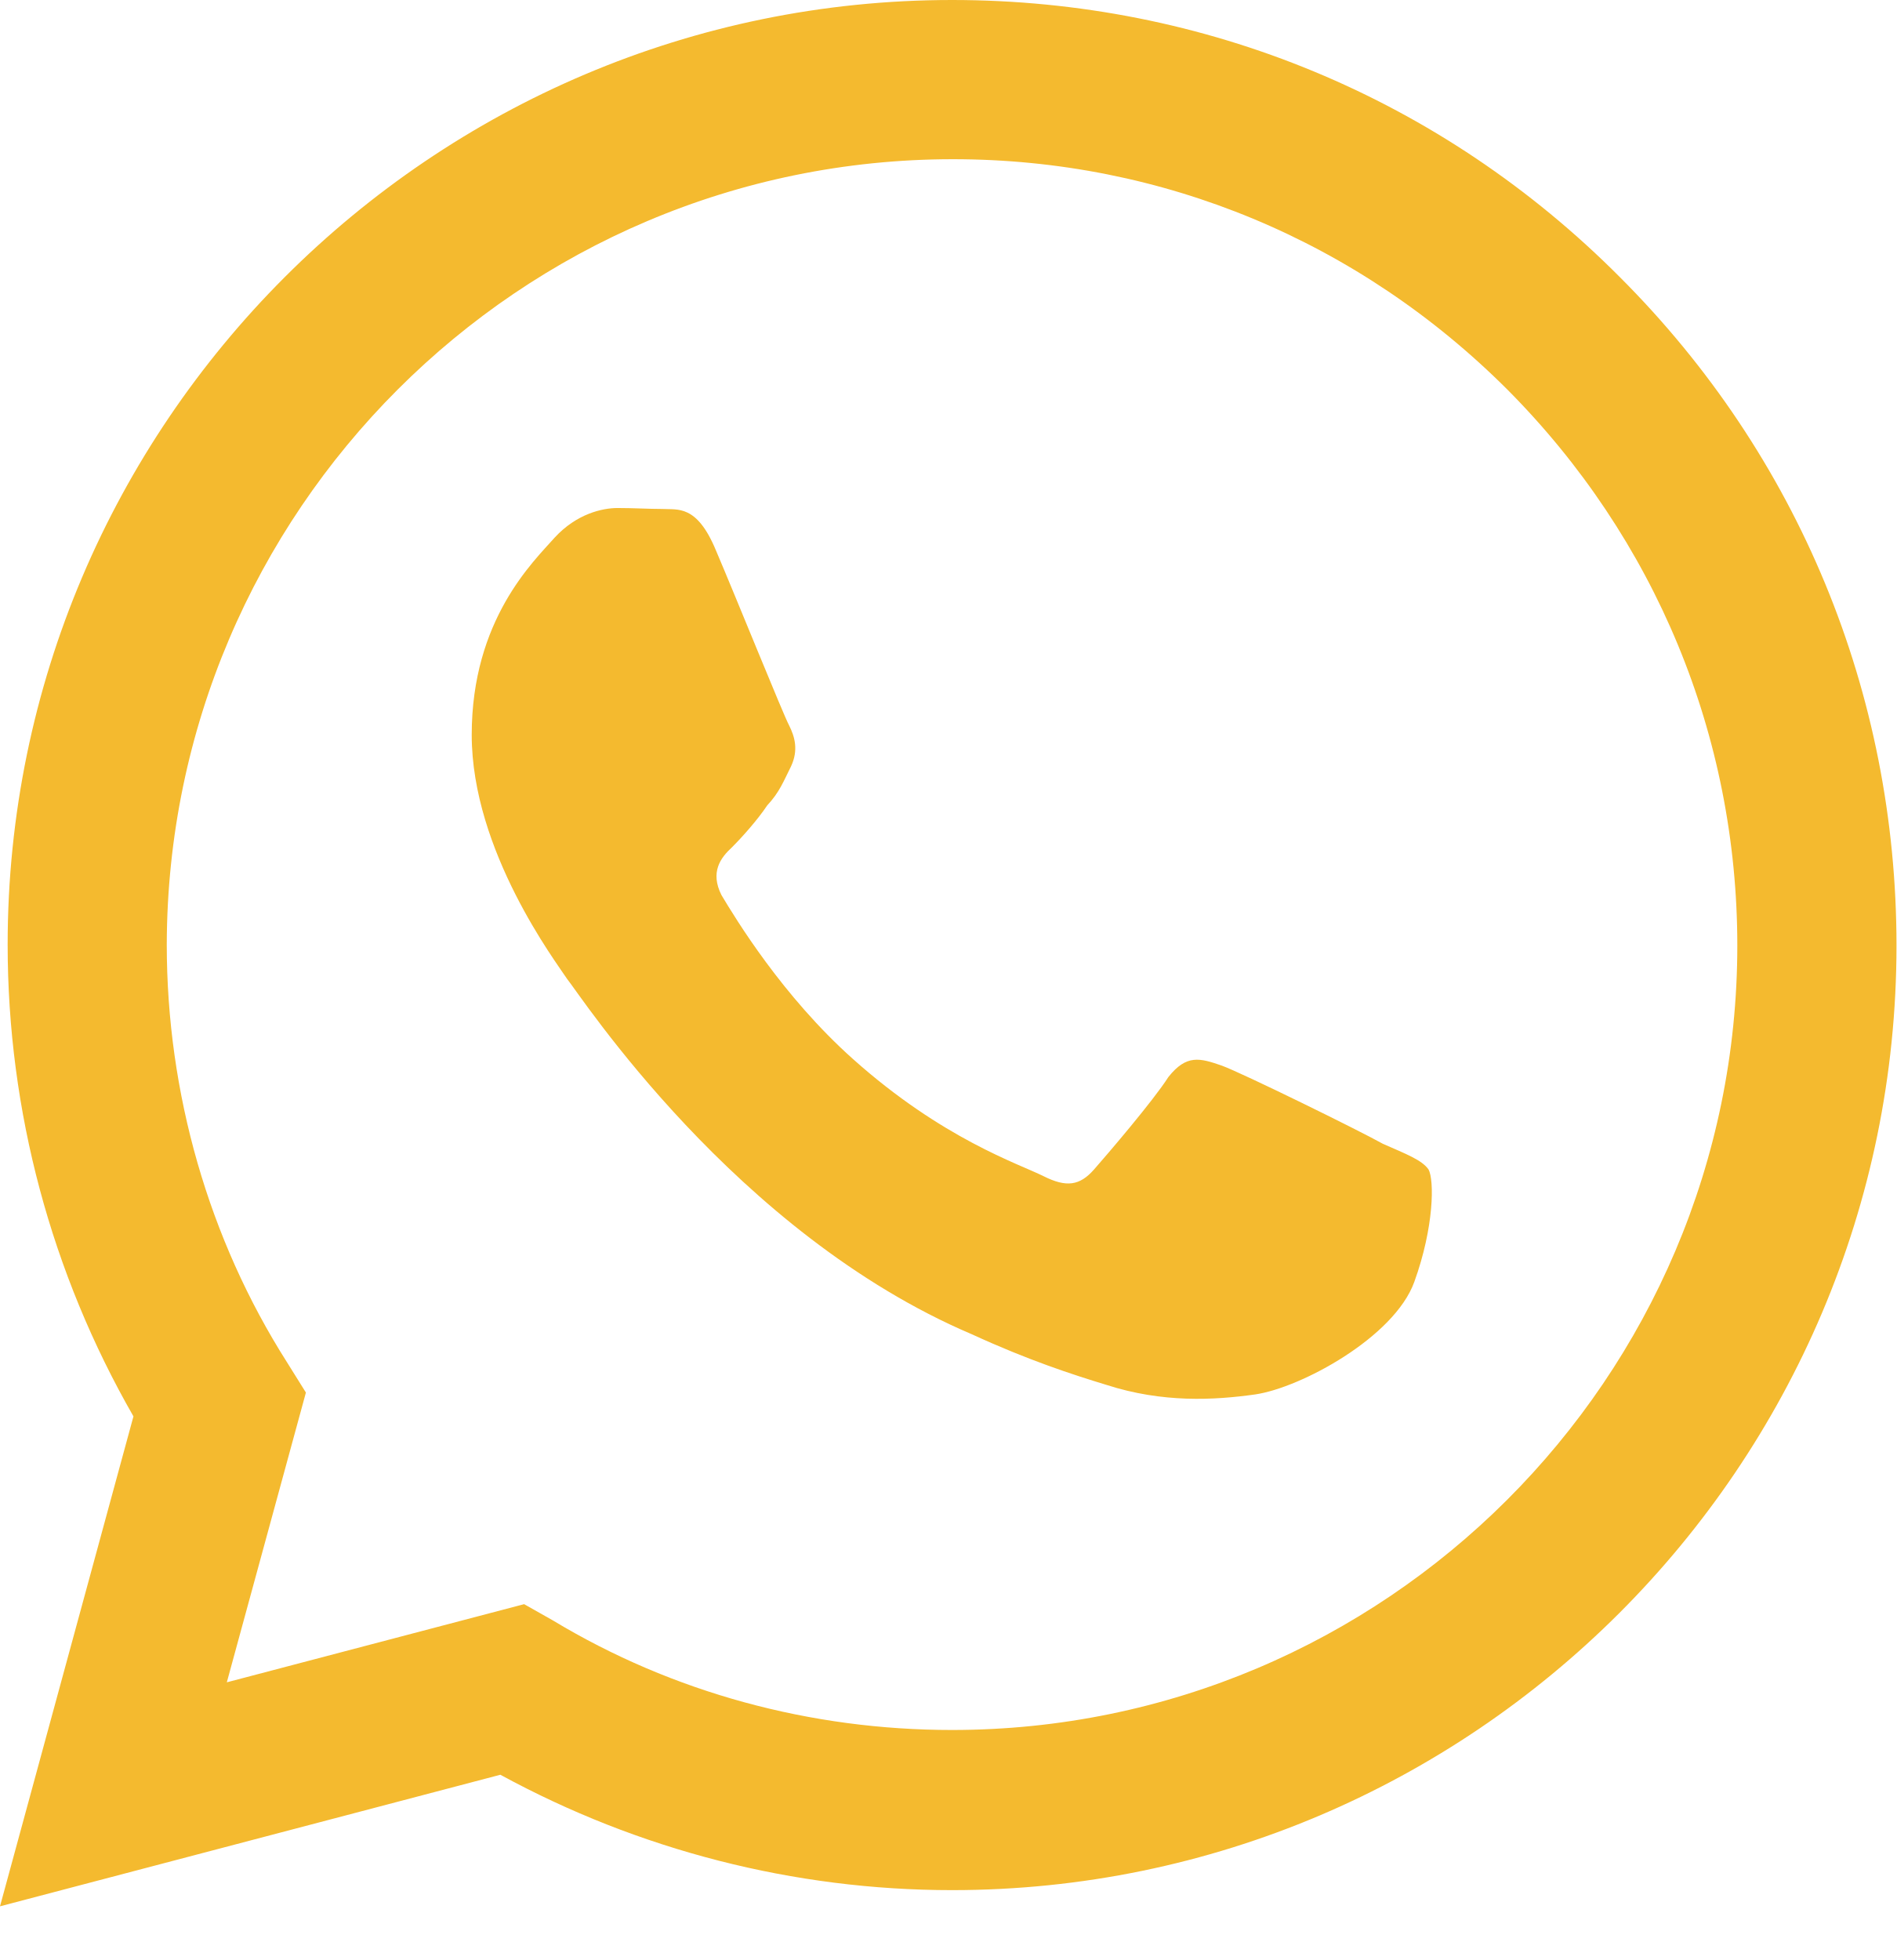
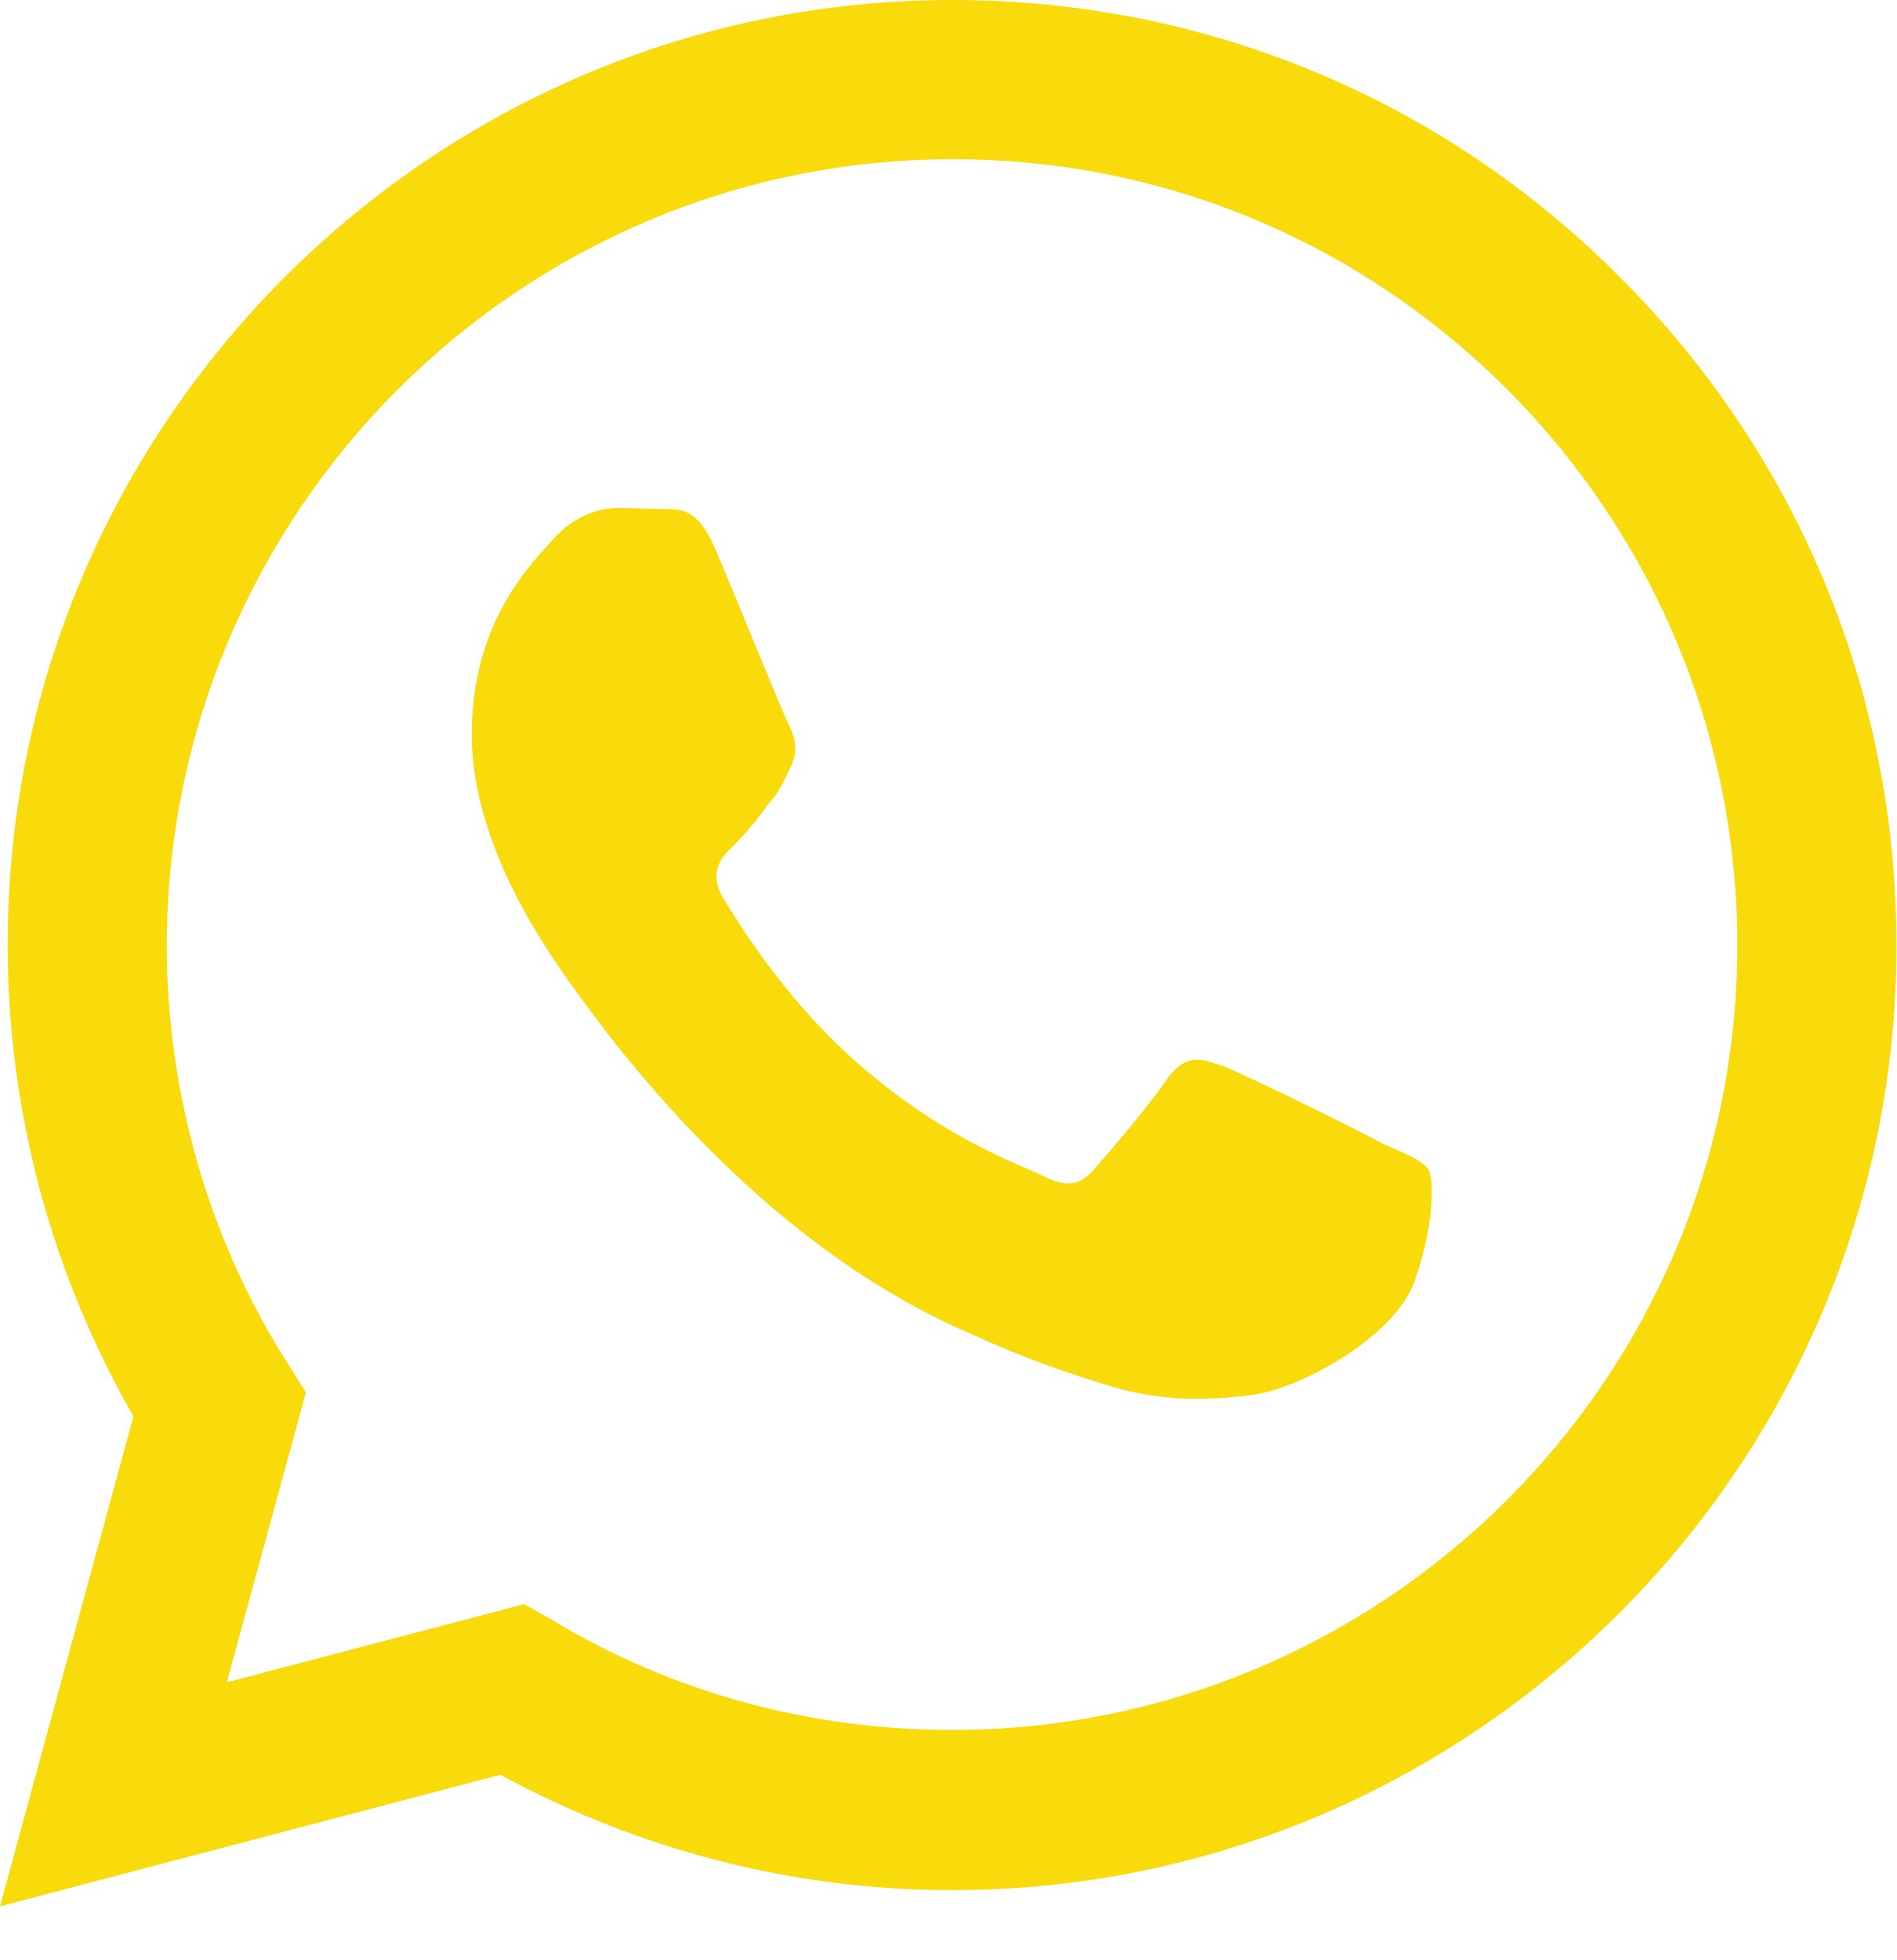
<svg xmlns="http://www.w3.org/2000/svg" width="30" height="31" viewBox="0 0 30 31" fill="none">
-   <path id="Vector" d="M15.06 0C6.829 0 0.121 6.709 0.121 14.94C0.121 17.578 0.814 20.141 2.111 22.402L0 30.151L7.915 28.07C10.101 29.261 12.558 29.895 15.06 29.895C23.291 29.895 30 23.186 30 14.955C30 10.96 28.447 7.206 25.628 4.387C22.809 1.553 19.055 0 15.06 0ZM15.075 2.518C18.392 2.518 21.497 3.814 23.849 6.166C26.186 8.518 27.482 11.638 27.482 14.955C27.482 21.799 21.904 27.362 15.06 27.362C12.829 27.362 10.643 26.774 8.744 25.628L8.291 25.372L3.588 26.608L4.839 22.025L4.538 21.543C3.302 19.598 2.638 17.291 2.638 14.94C2.653 8.095 8.216 2.518 15.075 2.518ZM9.769 8.035C9.528 8.035 9.121 8.126 8.774 8.503C8.442 8.879 7.462 9.799 7.462 11.623C7.462 13.462 8.804 15.226 8.97 15.482C9.181 15.739 11.623 19.508 15.377 21.105C16.266 21.513 16.96 21.739 17.503 21.904C18.392 22.191 19.206 22.146 19.854 22.055C20.578 21.95 22.055 21.151 22.372 20.276C22.688 19.402 22.688 18.663 22.598 18.497C22.492 18.347 22.251 18.256 21.874 18.09C21.497 17.879 19.658 16.975 19.327 16.854C18.98 16.734 18.769 16.673 18.482 17.035C18.241 17.412 17.518 18.256 17.306 18.497C17.08 18.754 16.869 18.784 16.508 18.603C16.116 18.407 14.909 18.015 13.492 16.749C12.377 15.754 11.638 14.533 11.412 14.156C11.231 13.794 11.397 13.568 11.578 13.402C11.744 13.236 11.985 12.965 12.136 12.739C12.332 12.528 12.392 12.362 12.513 12.121C12.633 11.864 12.573 11.653 12.482 11.472C12.392 11.306 11.638 9.437 11.322 8.698C11.02 7.975 10.719 8.065 10.477 8.05C10.266 8.05 10.025 8.035 9.769 8.035Z" fill="#f4ba2f" />
+   <path id="Vector" d="M15.06 0C6.829 0 0.121 6.709 0.121 14.94C0.121 17.578 0.814 20.141 2.111 22.402L0 30.151L7.915 28.07C10.101 29.261 12.558 29.895 15.06 29.895C23.291 29.895 30 23.186 30 14.955C30 10.96 28.447 7.206 25.628 4.387C22.809 1.553 19.055 0 15.06 0ZM15.075 2.518C18.392 2.518 21.497 3.814 23.849 6.166C26.186 8.518 27.482 11.638 27.482 14.955C27.482 21.799 21.904 27.362 15.06 27.362C12.829 27.362 10.643 26.774 8.744 25.628L8.291 25.372L3.588 26.608L4.839 22.025L4.538 21.543C3.302 19.598 2.638 17.291 2.638 14.94C2.653 8.095 8.216 2.518 15.075 2.518ZM9.769 8.035C9.528 8.035 9.121 8.126 8.774 8.503C8.442 8.879 7.462 9.799 7.462 11.623C7.462 13.462 8.804 15.226 8.97 15.482C9.181 15.739 11.623 19.508 15.377 21.105C16.266 21.513 16.96 21.739 17.503 21.904C18.392 22.191 19.206 22.146 19.854 22.055C20.578 21.95 22.055 21.151 22.372 20.276C22.688 19.402 22.688 18.663 22.598 18.497C22.492 18.347 22.251 18.256 21.874 18.09C21.497 17.879 19.658 16.975 19.327 16.854C18.98 16.734 18.769 16.673 18.482 17.035C18.241 17.412 17.518 18.256 17.306 18.497C17.08 18.754 16.869 18.784 16.508 18.603C16.116 18.407 14.909 18.015 13.492 16.749C12.377 15.754 11.638 14.533 11.412 14.156C11.231 13.794 11.397 13.568 11.578 13.402C11.744 13.236 11.985 12.965 12.136 12.739C12.332 12.528 12.392 12.362 12.513 12.121C12.633 11.864 12.573 11.653 12.482 11.472C12.392 11.306 11.638 9.437 11.322 8.698C11.02 7.975 10.719 8.065 10.477 8.05C10.266 8.05 10.025 8.035 9.769 8.035Z" fill="#F9DA0A" />
</svg>
